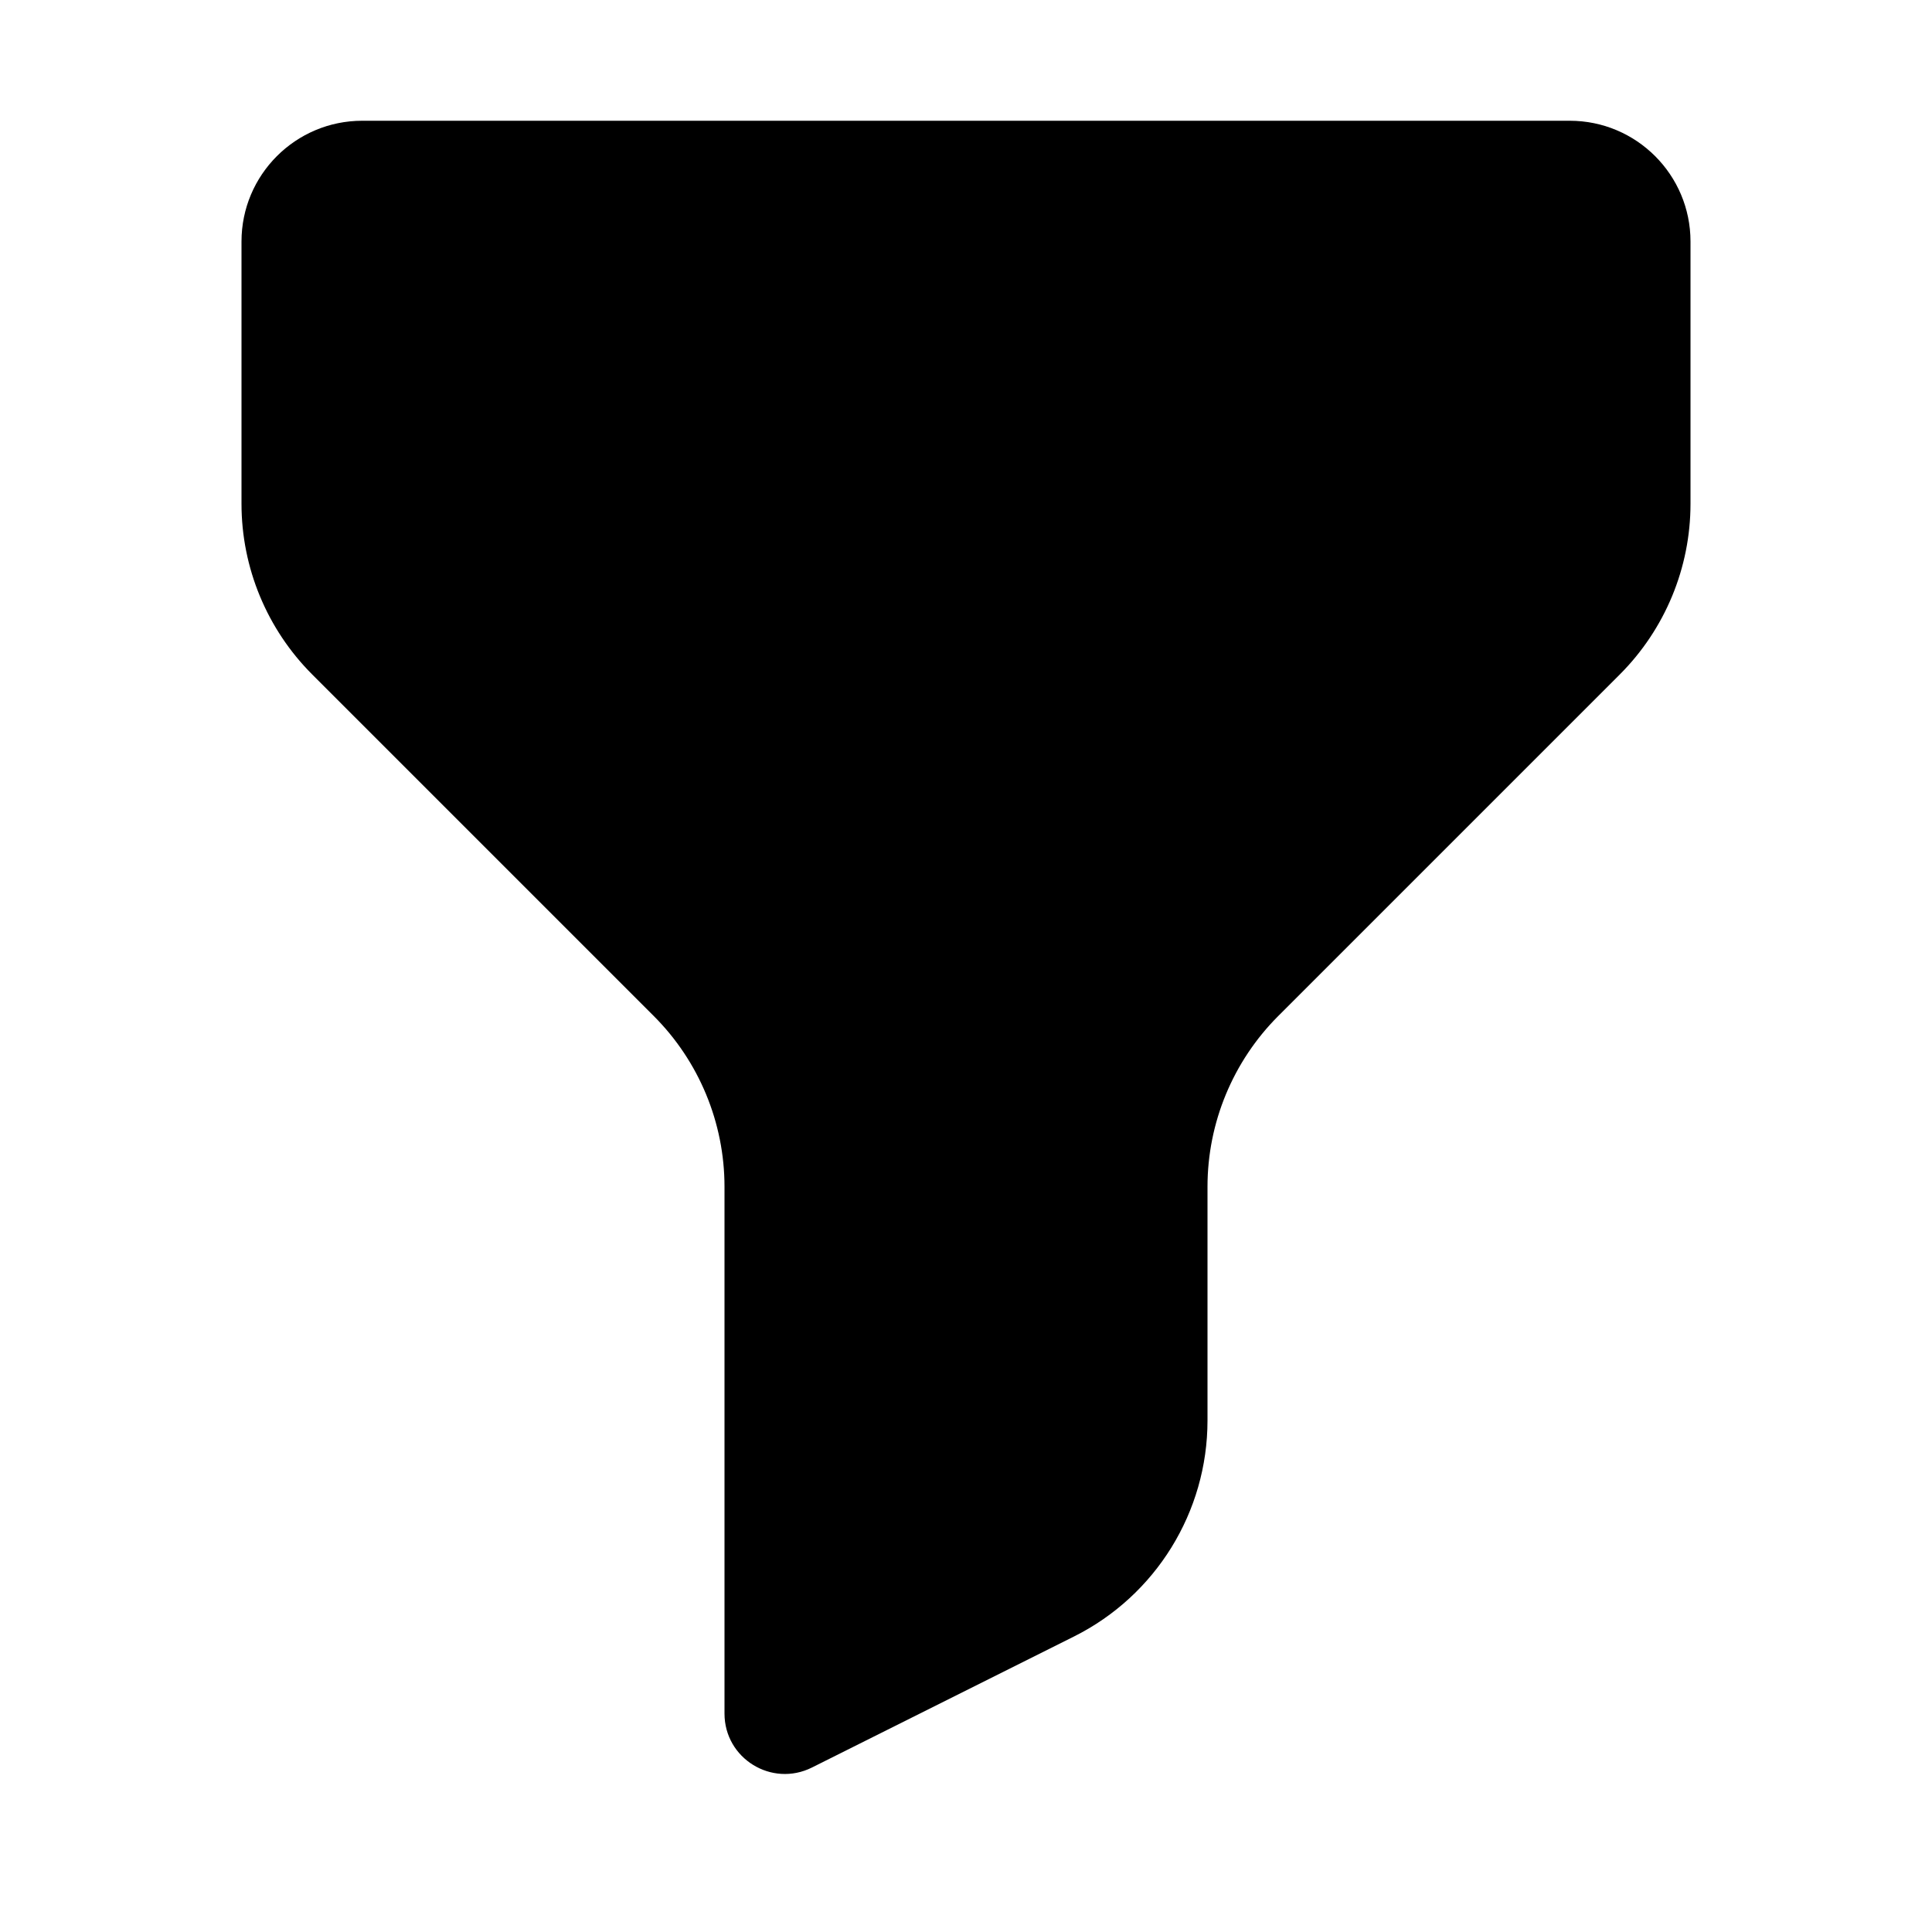
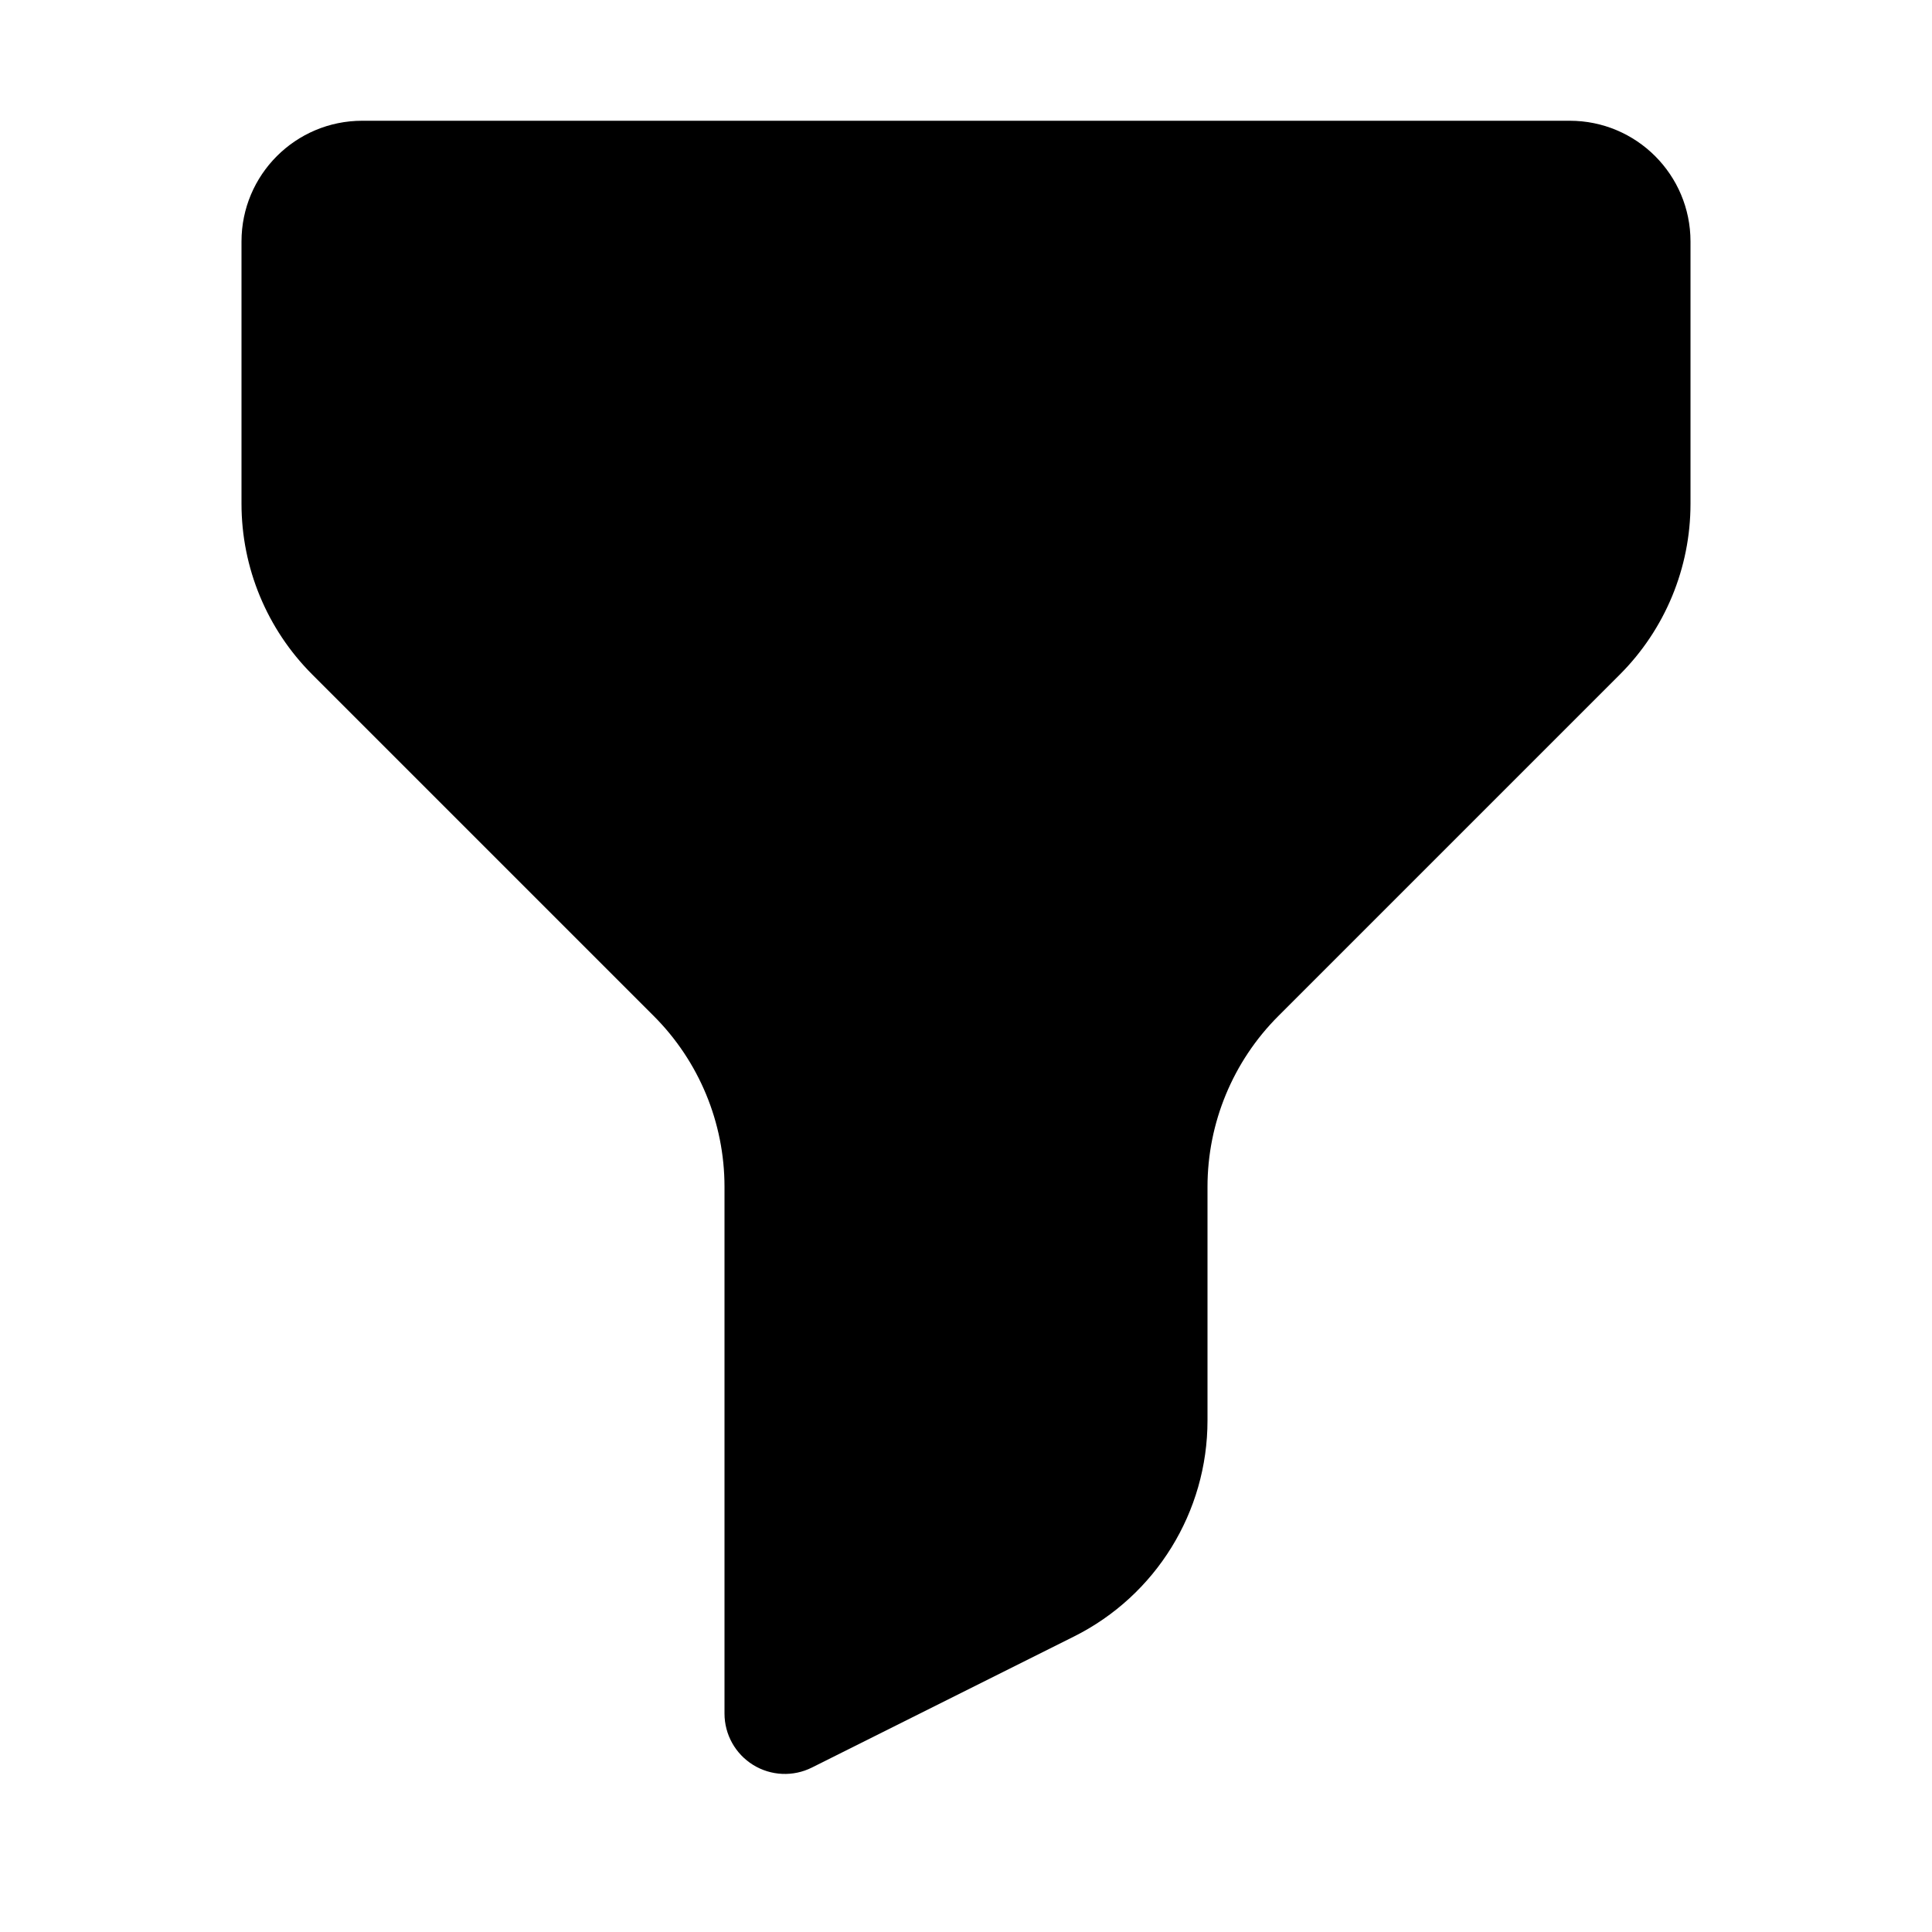
- <svg xmlns="http://www.w3.org/2000/svg" viewBox="0 0 16 16" fill="none">
-   <path d="M14 2C14 1.448 13.552 1 13 1H3C2.448 1 2 1.448 2 2V4.172C2 4.702 2.211 5.211 2.586 5.586L5.414 8.414C5.789 8.789 6 9.298 6 9.828V14.191C6 14.563 6.391 14.804 6.724 14.638L8.894 13.553C9.572 13.214 10 12.521 10 11.764V9.828C10 9.298 10.211 8.789 10.586 8.414L13.414 5.586C13.789 5.211 14 4.702 14 4.172V2Z" fill="currentColor" />
+ <svg viewBox="0 0 16 16" aria-hidden="true" data-slot="icon" fill="currentColor">
+   <path d="M14 2a1 1 0 0 0-1-1H3a1 1 0 0 0-1 1v2.172a2 2 0 0 0 .586 1.414l2.828 2.828A2 2 0 0 1 6 9.828v4.363a.5.5 0 0 0 .724.447l2.17-1.085A2 2 0 0 0 10 11.763V9.829a2 2 0 0 1 .586-1.414l2.828-2.828A2 2 0 0 0 14 4.172V2Z" />
</svg>
